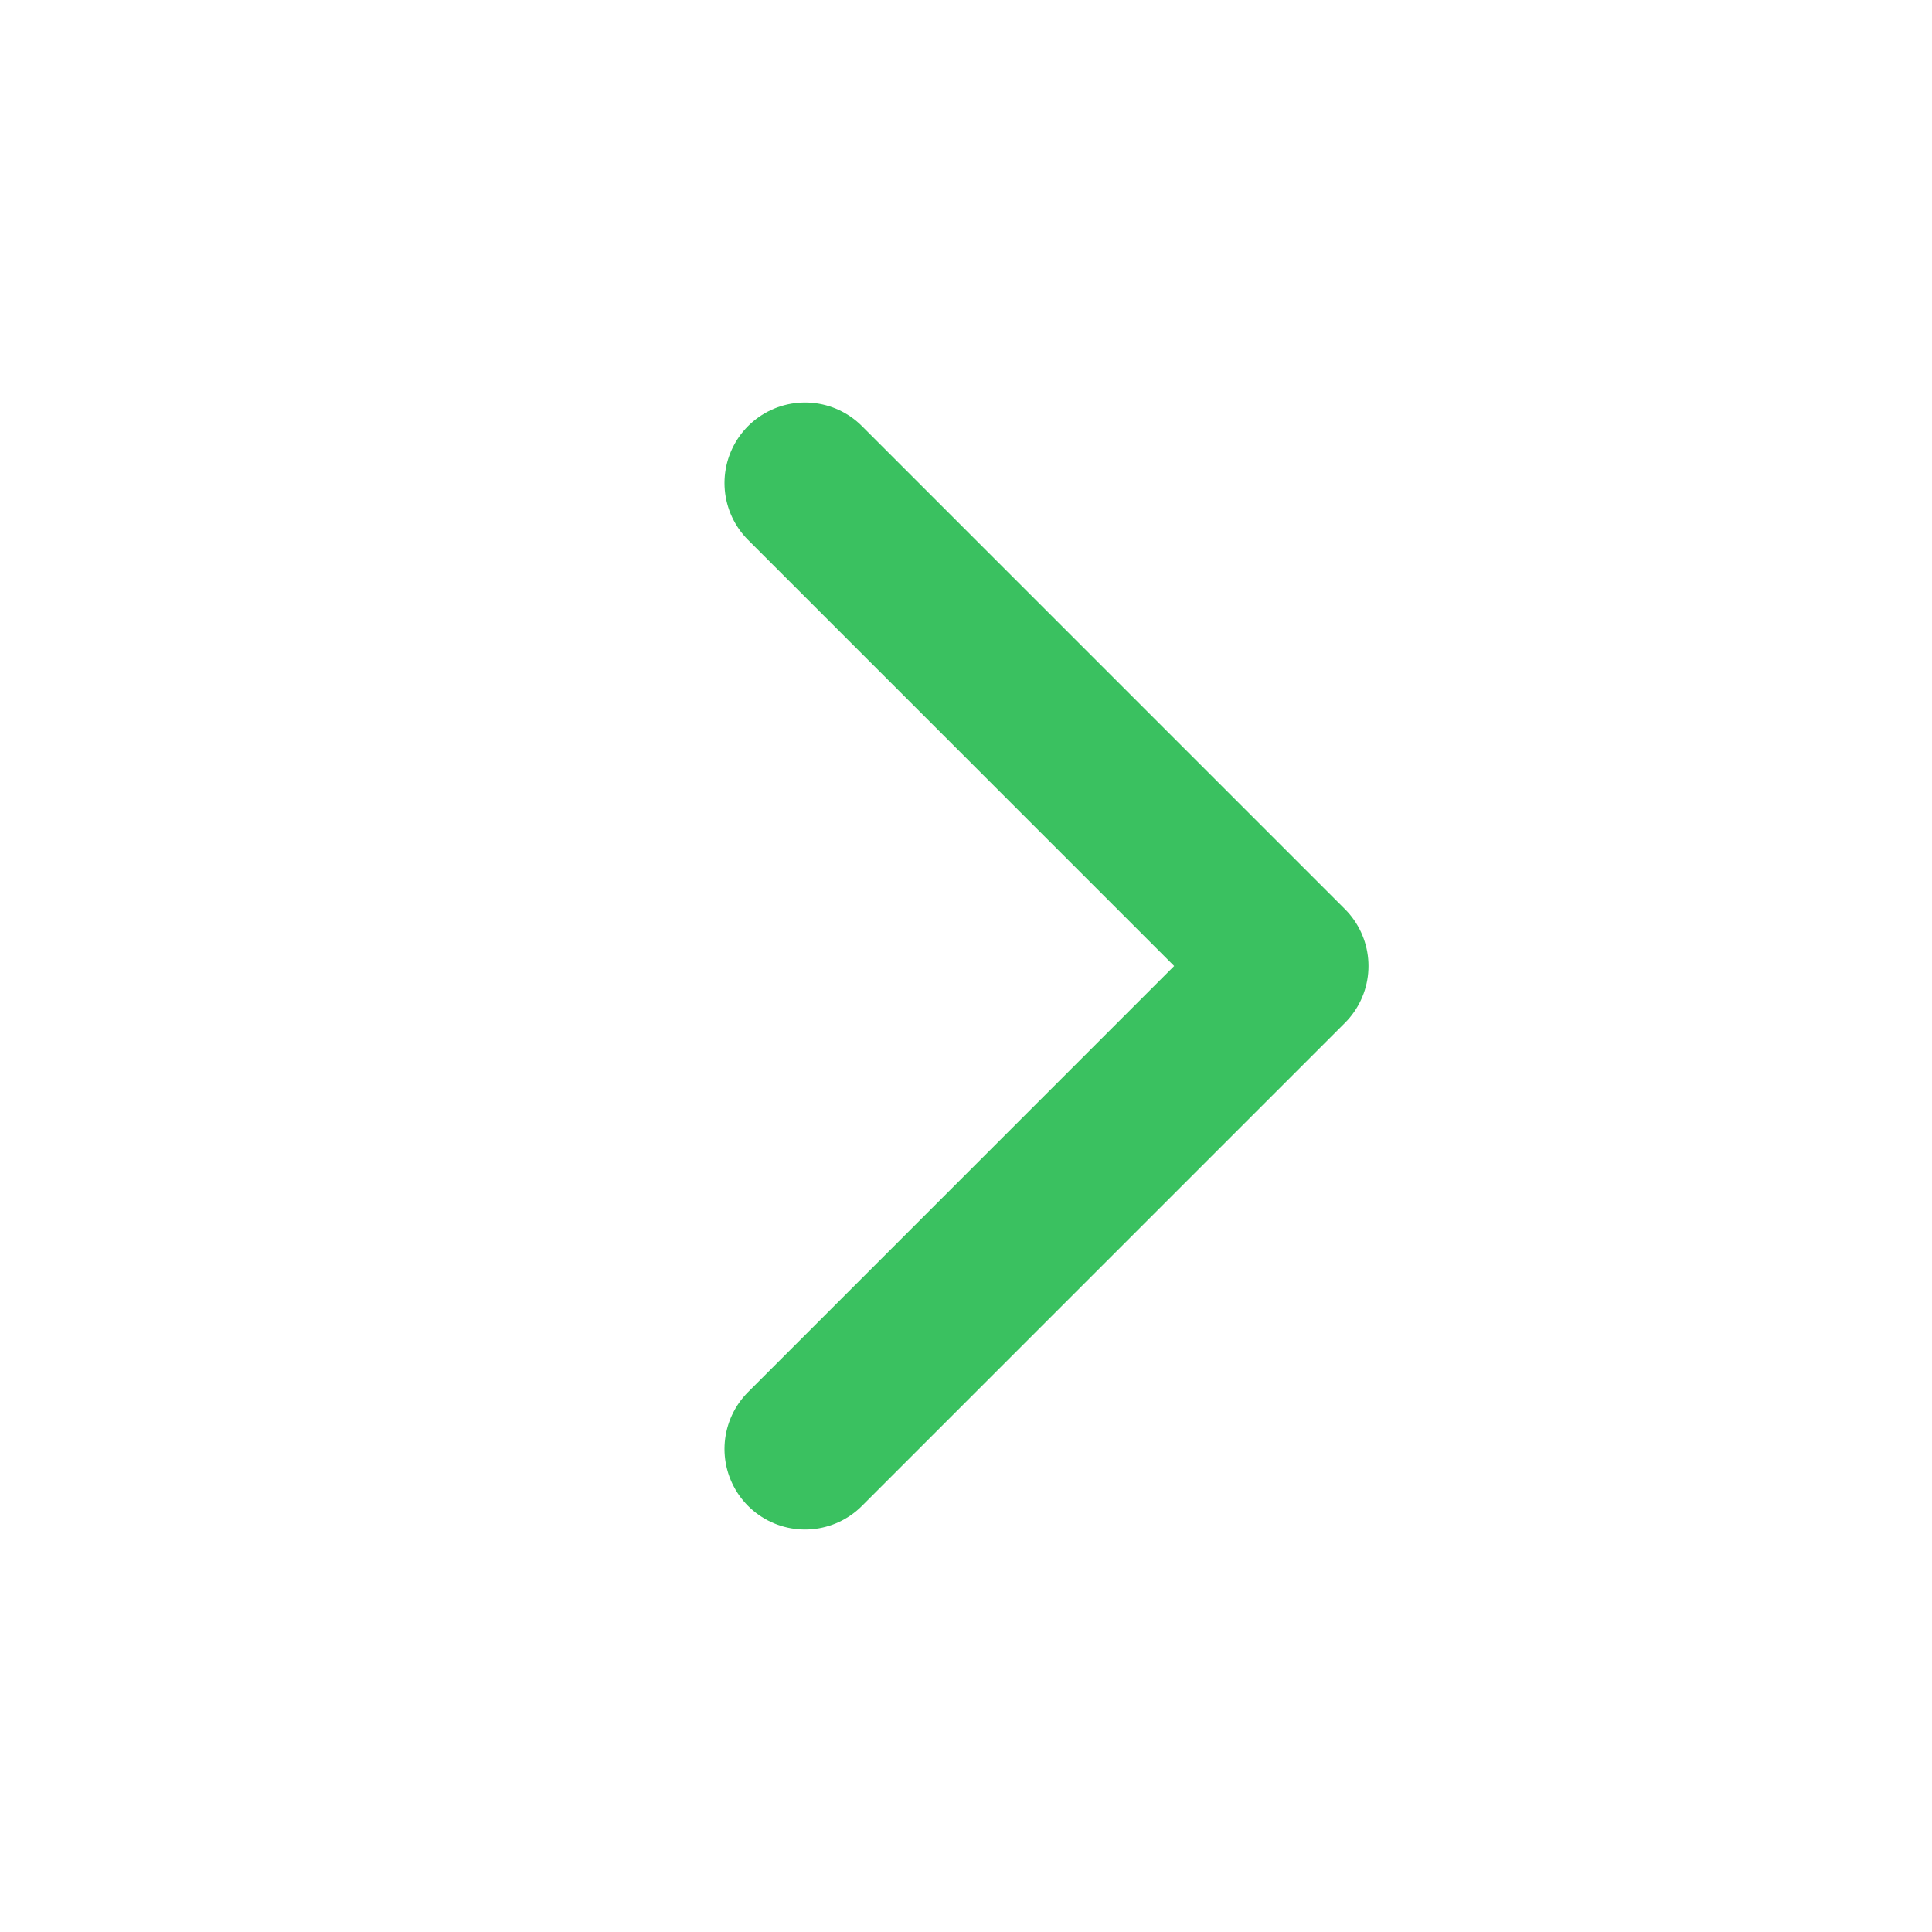
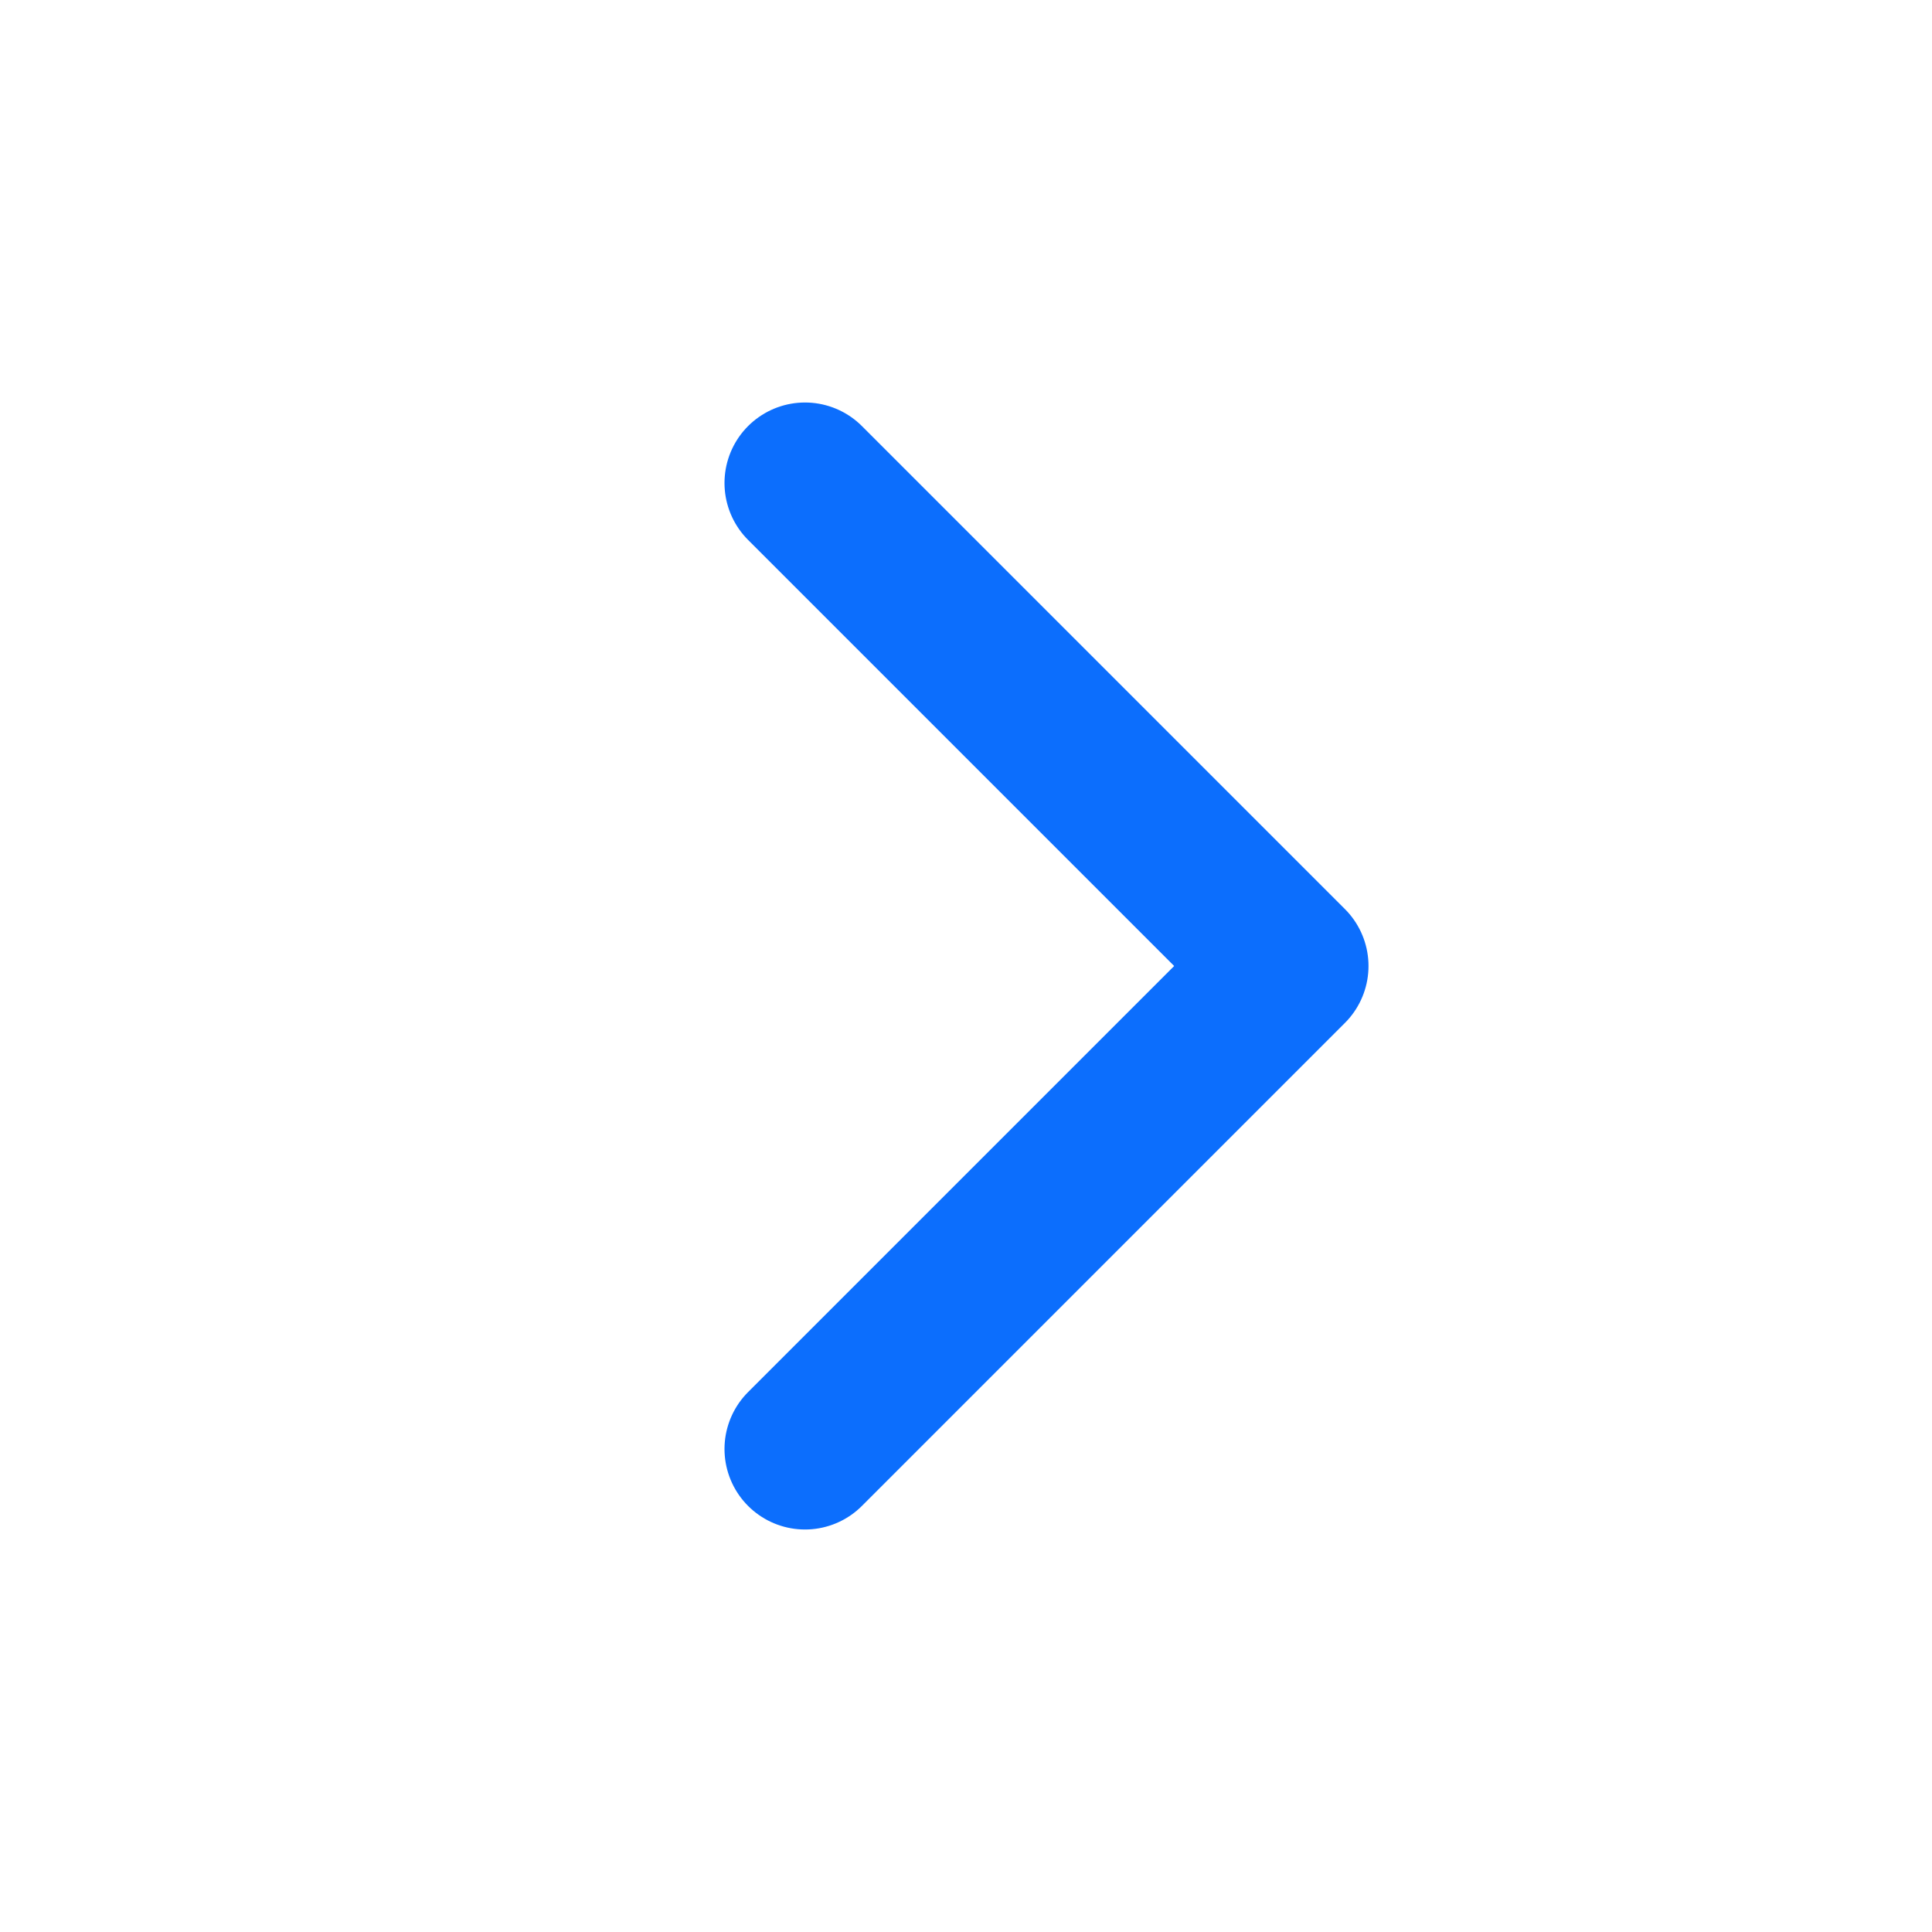
- <svg xmlns="http://www.w3.org/2000/svg" role="img" width="24px" height="24px" viewBox="0 0 24 24" aria-labelledby="chevronRightIconTitle" stroke="#3ac160" stroke-width="2" stroke-linecap="round" stroke-linejoin="round" fill="none" color="#3ac160">
+ <svg xmlns="http://www.w3.org/2000/svg" role="img" width="24px" height="24px" viewBox="0 0 24 24" aria-labelledby="chevronRightIconTitle" stroke="#0C6EFD" stroke-width="2" stroke-linecap="round" stroke-linejoin="round" fill="none" color="#0C6EFD">
  <polyline points="10 6 16 12 10 18 10 18" />
</svg>
